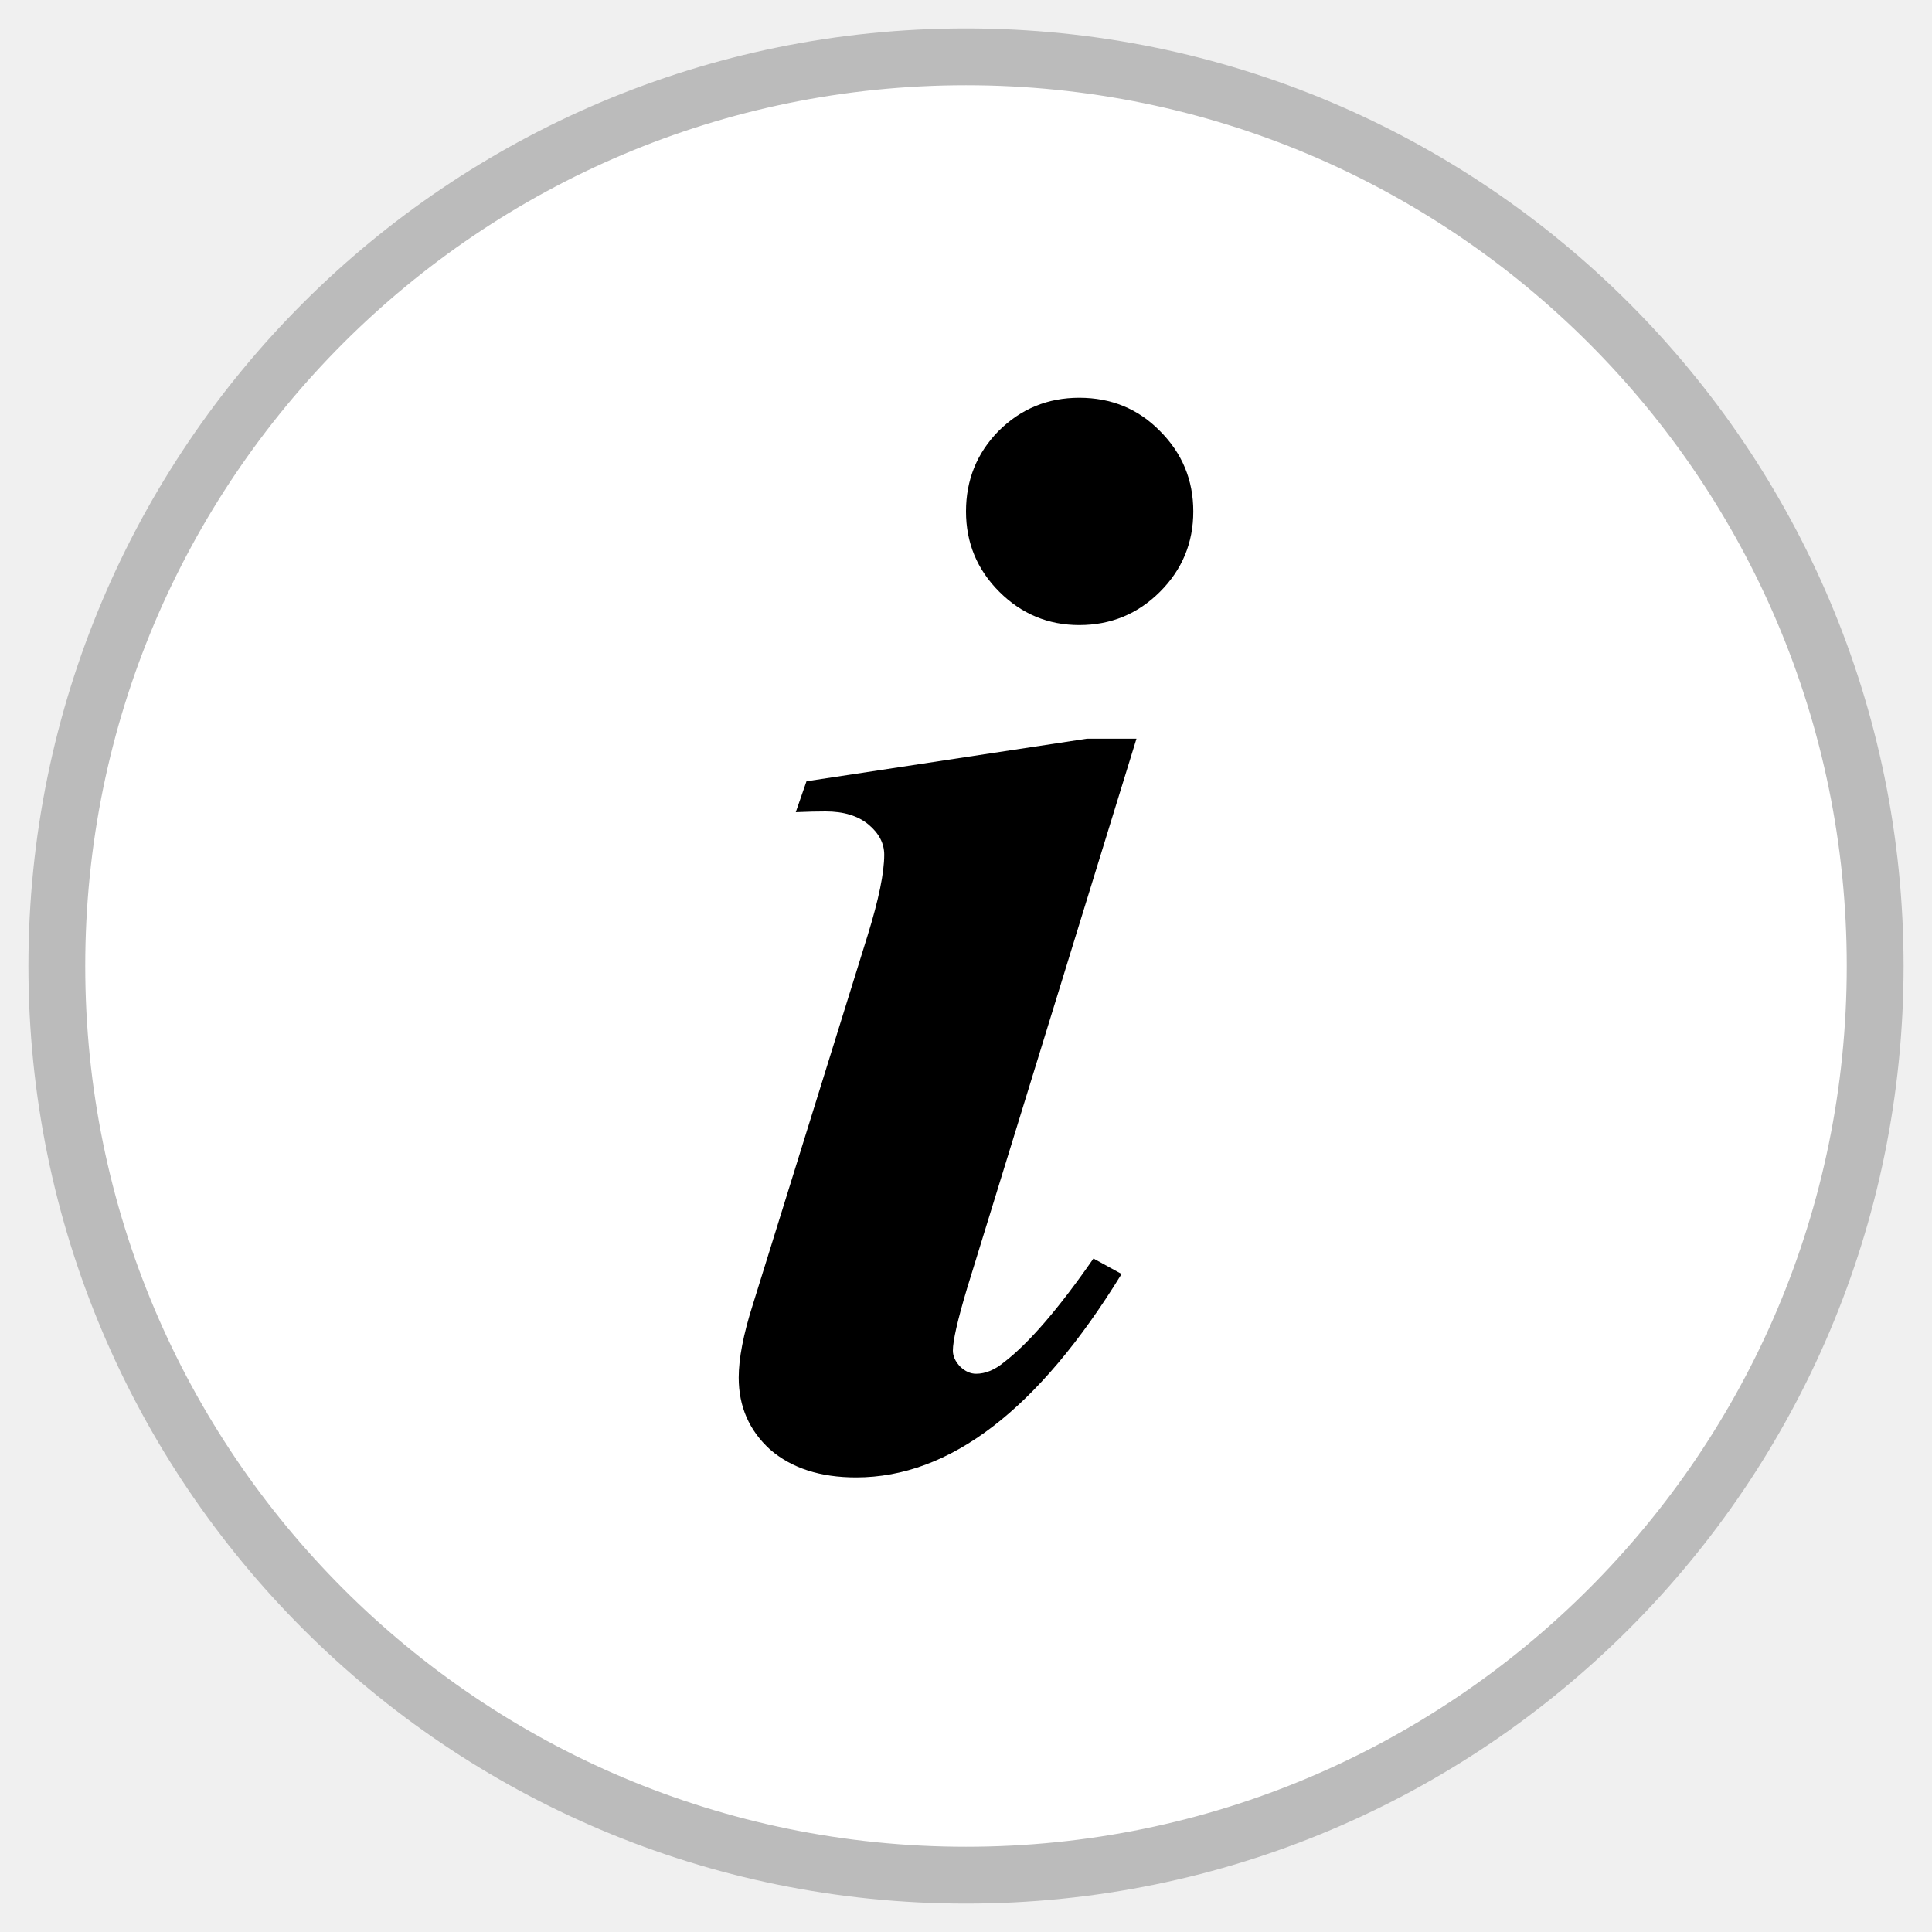
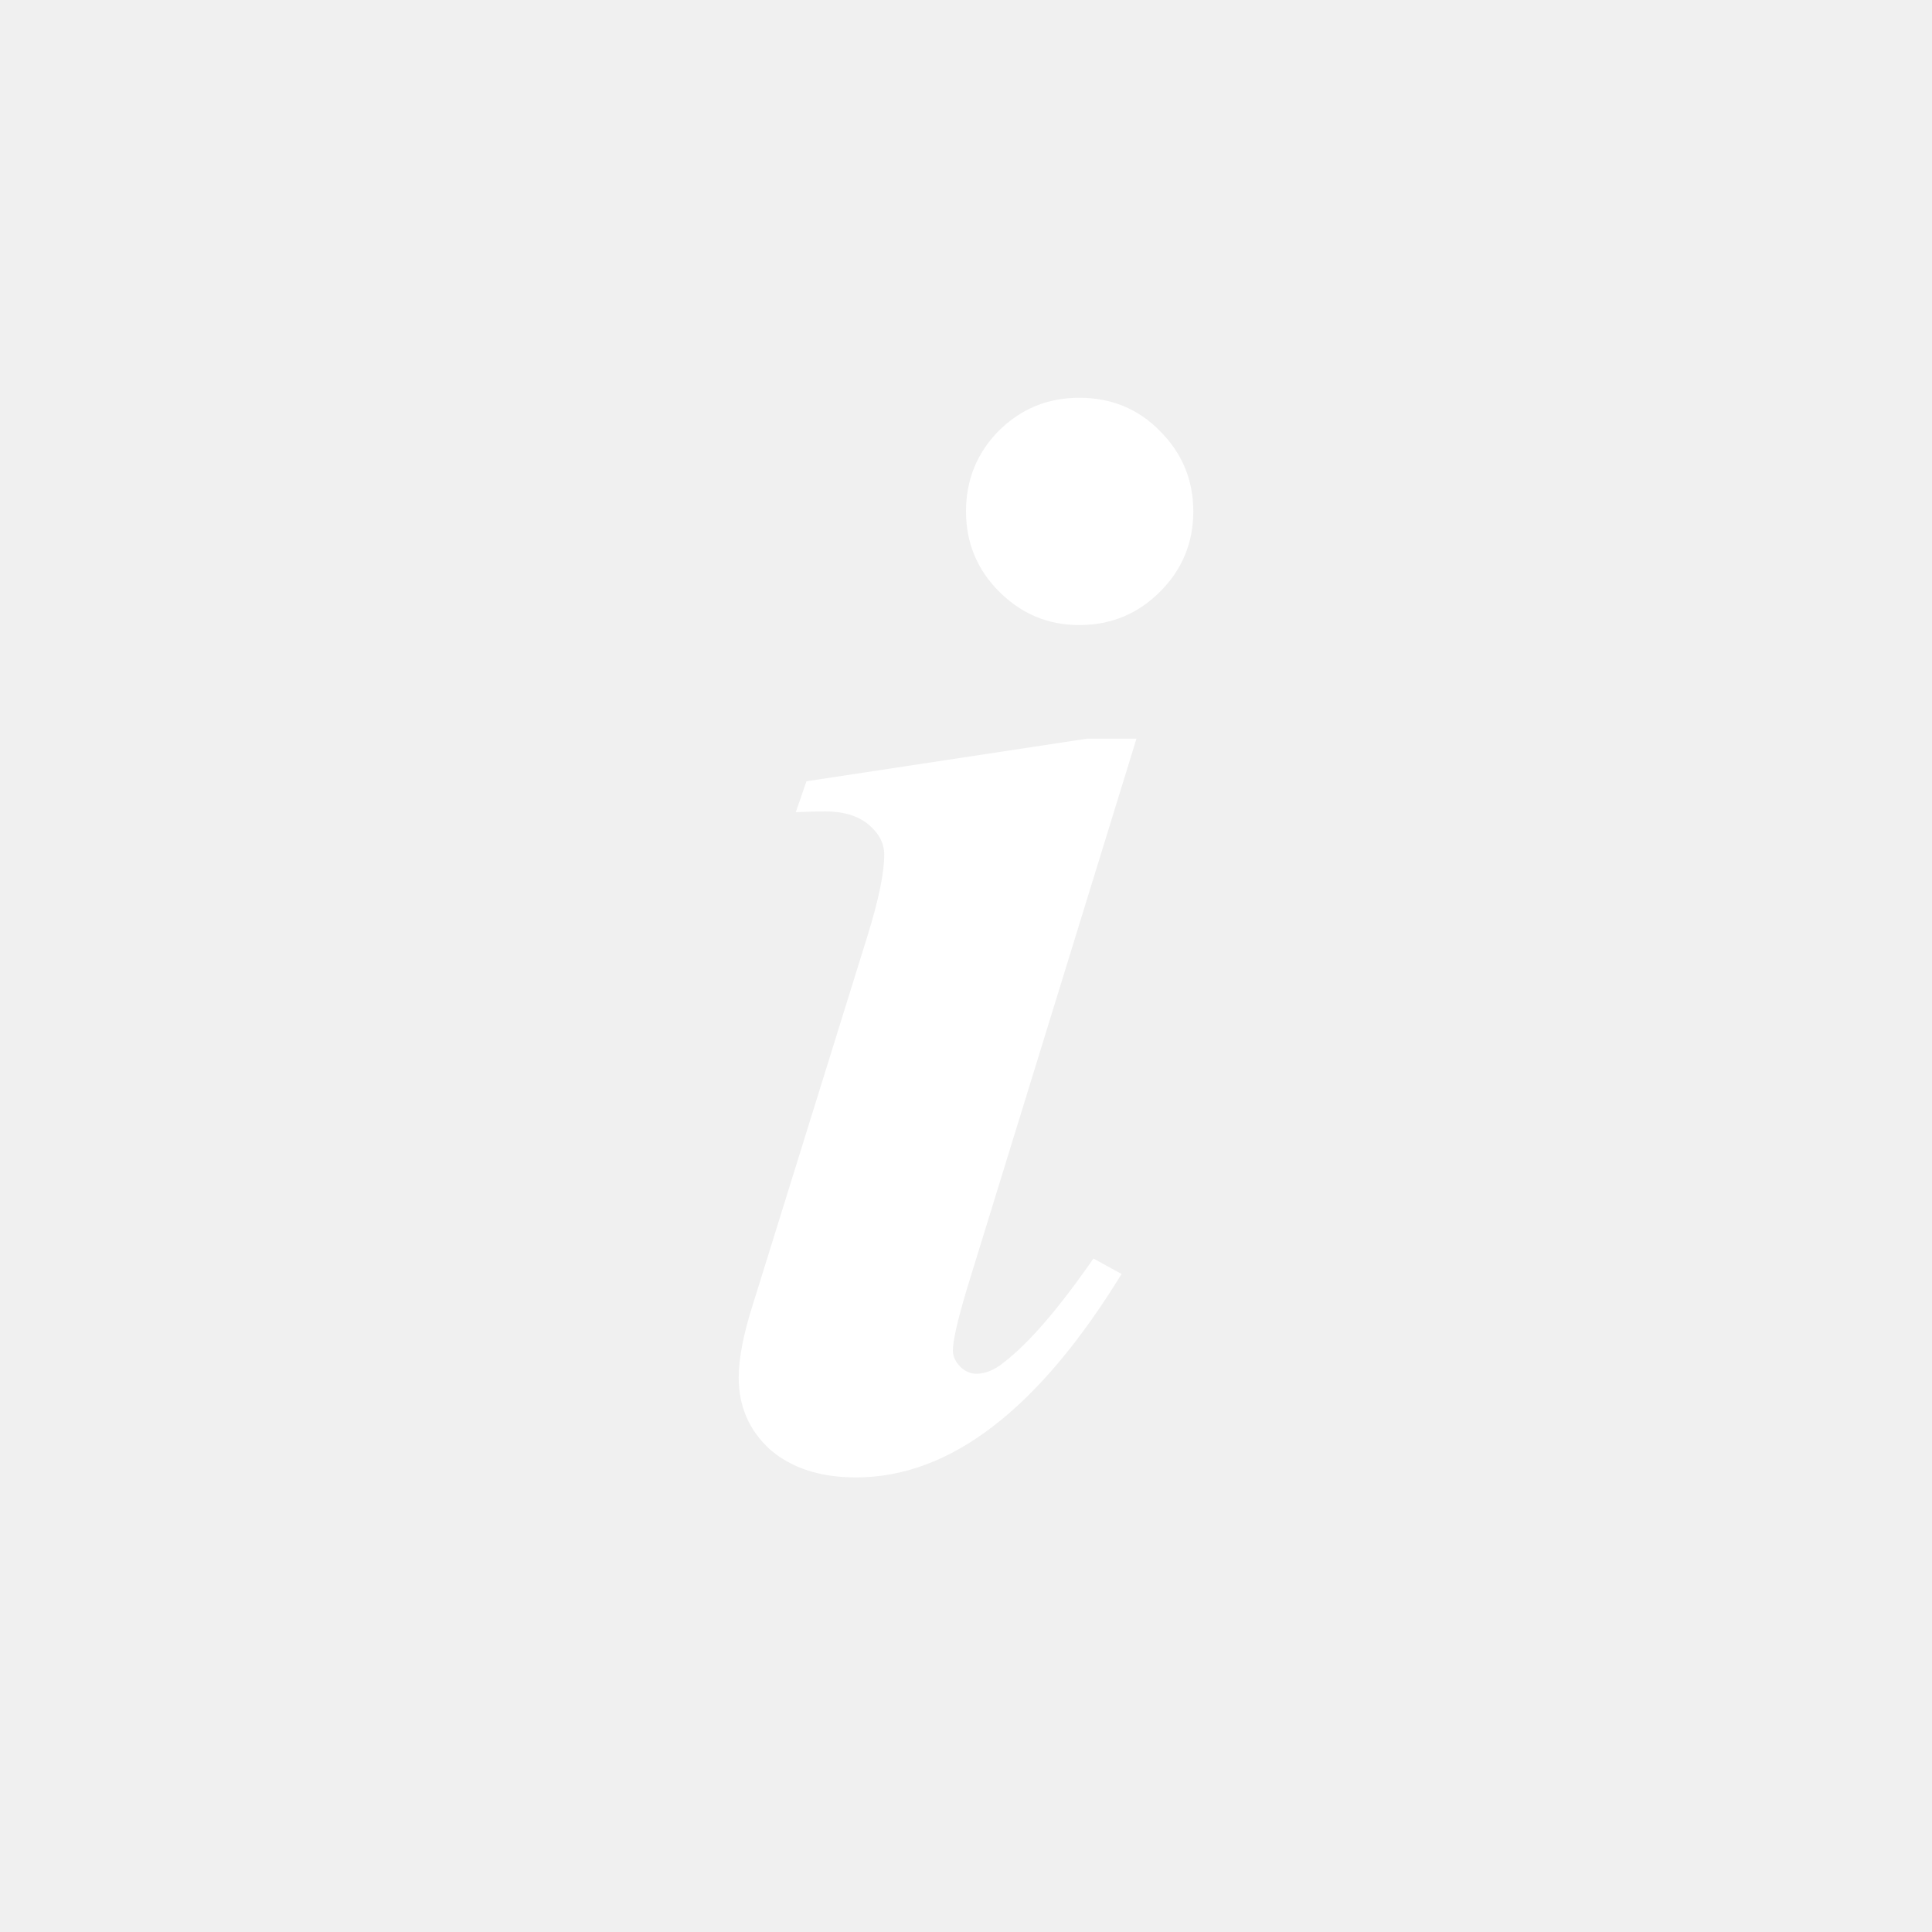
<svg xmlns="http://www.w3.org/2000/svg" width="34px" height="34px" viewBox="0 0 34 34" version="1.1">
-   <defs />
+   <defs>
+     <filter id="shadow">
+       <feDropShadow dx="0" dy="1.2" stdDeviation="0.5" flood-opacity="0.7" />
+     </filter>
+   </defs>
  <g id="Page-1" stroke="none" stroke-width="1" fill="none" fill-rule="evenodd">
    <g id="info" transform="translate(1, 1)" fill-rule="nonzero">
-       <circle id="Oval" stroke="#BBBBBB" fill="#FFFFFF" cx="16" cy="16" r="16" />
-       <path d="M17.993,6 C18.557,6 19.031,6.195 19.413,6.585 C19.804,6.975 20,7.447 20,8 C20,8.553 19.804,9.025 19.413,9.415 C19.022,9.805 18.548,10 17.993,10 C17.447,10 16.978,9.805 16.587,9.415 C16.196,9.025 16,8.553 16,8 C16,7.447 16.191,6.975 16.573,6.585 C16.965,6.195 17.438,6 17.993,6 Z M19,12 L16.017,21.679 C15.852,22.232 15.769,22.595 15.769,22.768 C15.769,22.867 15.813,22.963 15.9,23.053 C15.987,23.135 16.08,23.176 16.177,23.176 C16.342,23.176 16.507,23.108 16.671,22.972 C17.108,22.636 17.632,22.028 18.243,21.148 L18.738,21.42 C17.273,23.807 15.716,25 14.066,25 C13.436,25 12.931,24.837 12.553,24.51 C12.184,24.174 12,23.752 12,23.244 C12,22.908 12.082,22.482 12.247,21.964 L14.27,15.458 C14.464,14.831 14.561,14.359 14.561,14.042 C14.561,13.842 14.469,13.665 14.285,13.511 C14.1,13.357 13.848,13.28 13.528,13.28 C13.382,13.28 13.208,13.284 13.004,13.293 L13.193,12.749 L18.127,12 L19,12 Z" id="Shape" fill="#000000" />
+       <circle id="Oval" cx="16" cy="16" r="16" style="filter:url(#shadow);" />
+       <path d="M17.993,6 C18.557,6 19.031,6.195 19.413,6.585 C19.804,6.975 20,7.447 20,8 C20,8.553 19.804,9.025 19.413,9.415 C19.022,9.805 18.548,10 17.993,10 C17.447,10 16.978,9.805 16.587,9.415 C16.196,9.025 16,8.553 16,8 C16,7.447 16.191,6.975 16.573,6.585 C16.965,6.195 17.438,6 17.993,6 Z M19,12 L16.017,21.679 C15.852,22.232 15.769,22.595 15.769,22.768 C15.769,22.867 15.813,22.963 15.9,23.053 C15.987,23.135 16.08,23.176 16.177,23.176 C16.342,23.176 16.507,23.108 16.671,22.972 C17.108,22.636 17.632,22.028 18.243,21.148 L18.738,21.42 C17.273,23.807 15.716,25 14.066,25 C13.436,25 12.931,24.837 12.553,24.51 C12.184,24.174 12,23.752 12,23.244 C12,22.908 12.082,22.482 12.247,21.964 L14.27,15.458 C14.464,14.831 14.561,14.359 14.561,14.042 C14.561,13.842 14.469,13.665 14.285,13.511 C14.1,13.357 13.848,13.28 13.528,13.28 C13.382,13.28 13.208,13.284 13.004,13.293 L13.193,12.749 L18.127,12 L19,12 Z" id="Shape" fill="#ffffff" />
    </g>
  </g>
</svg>
